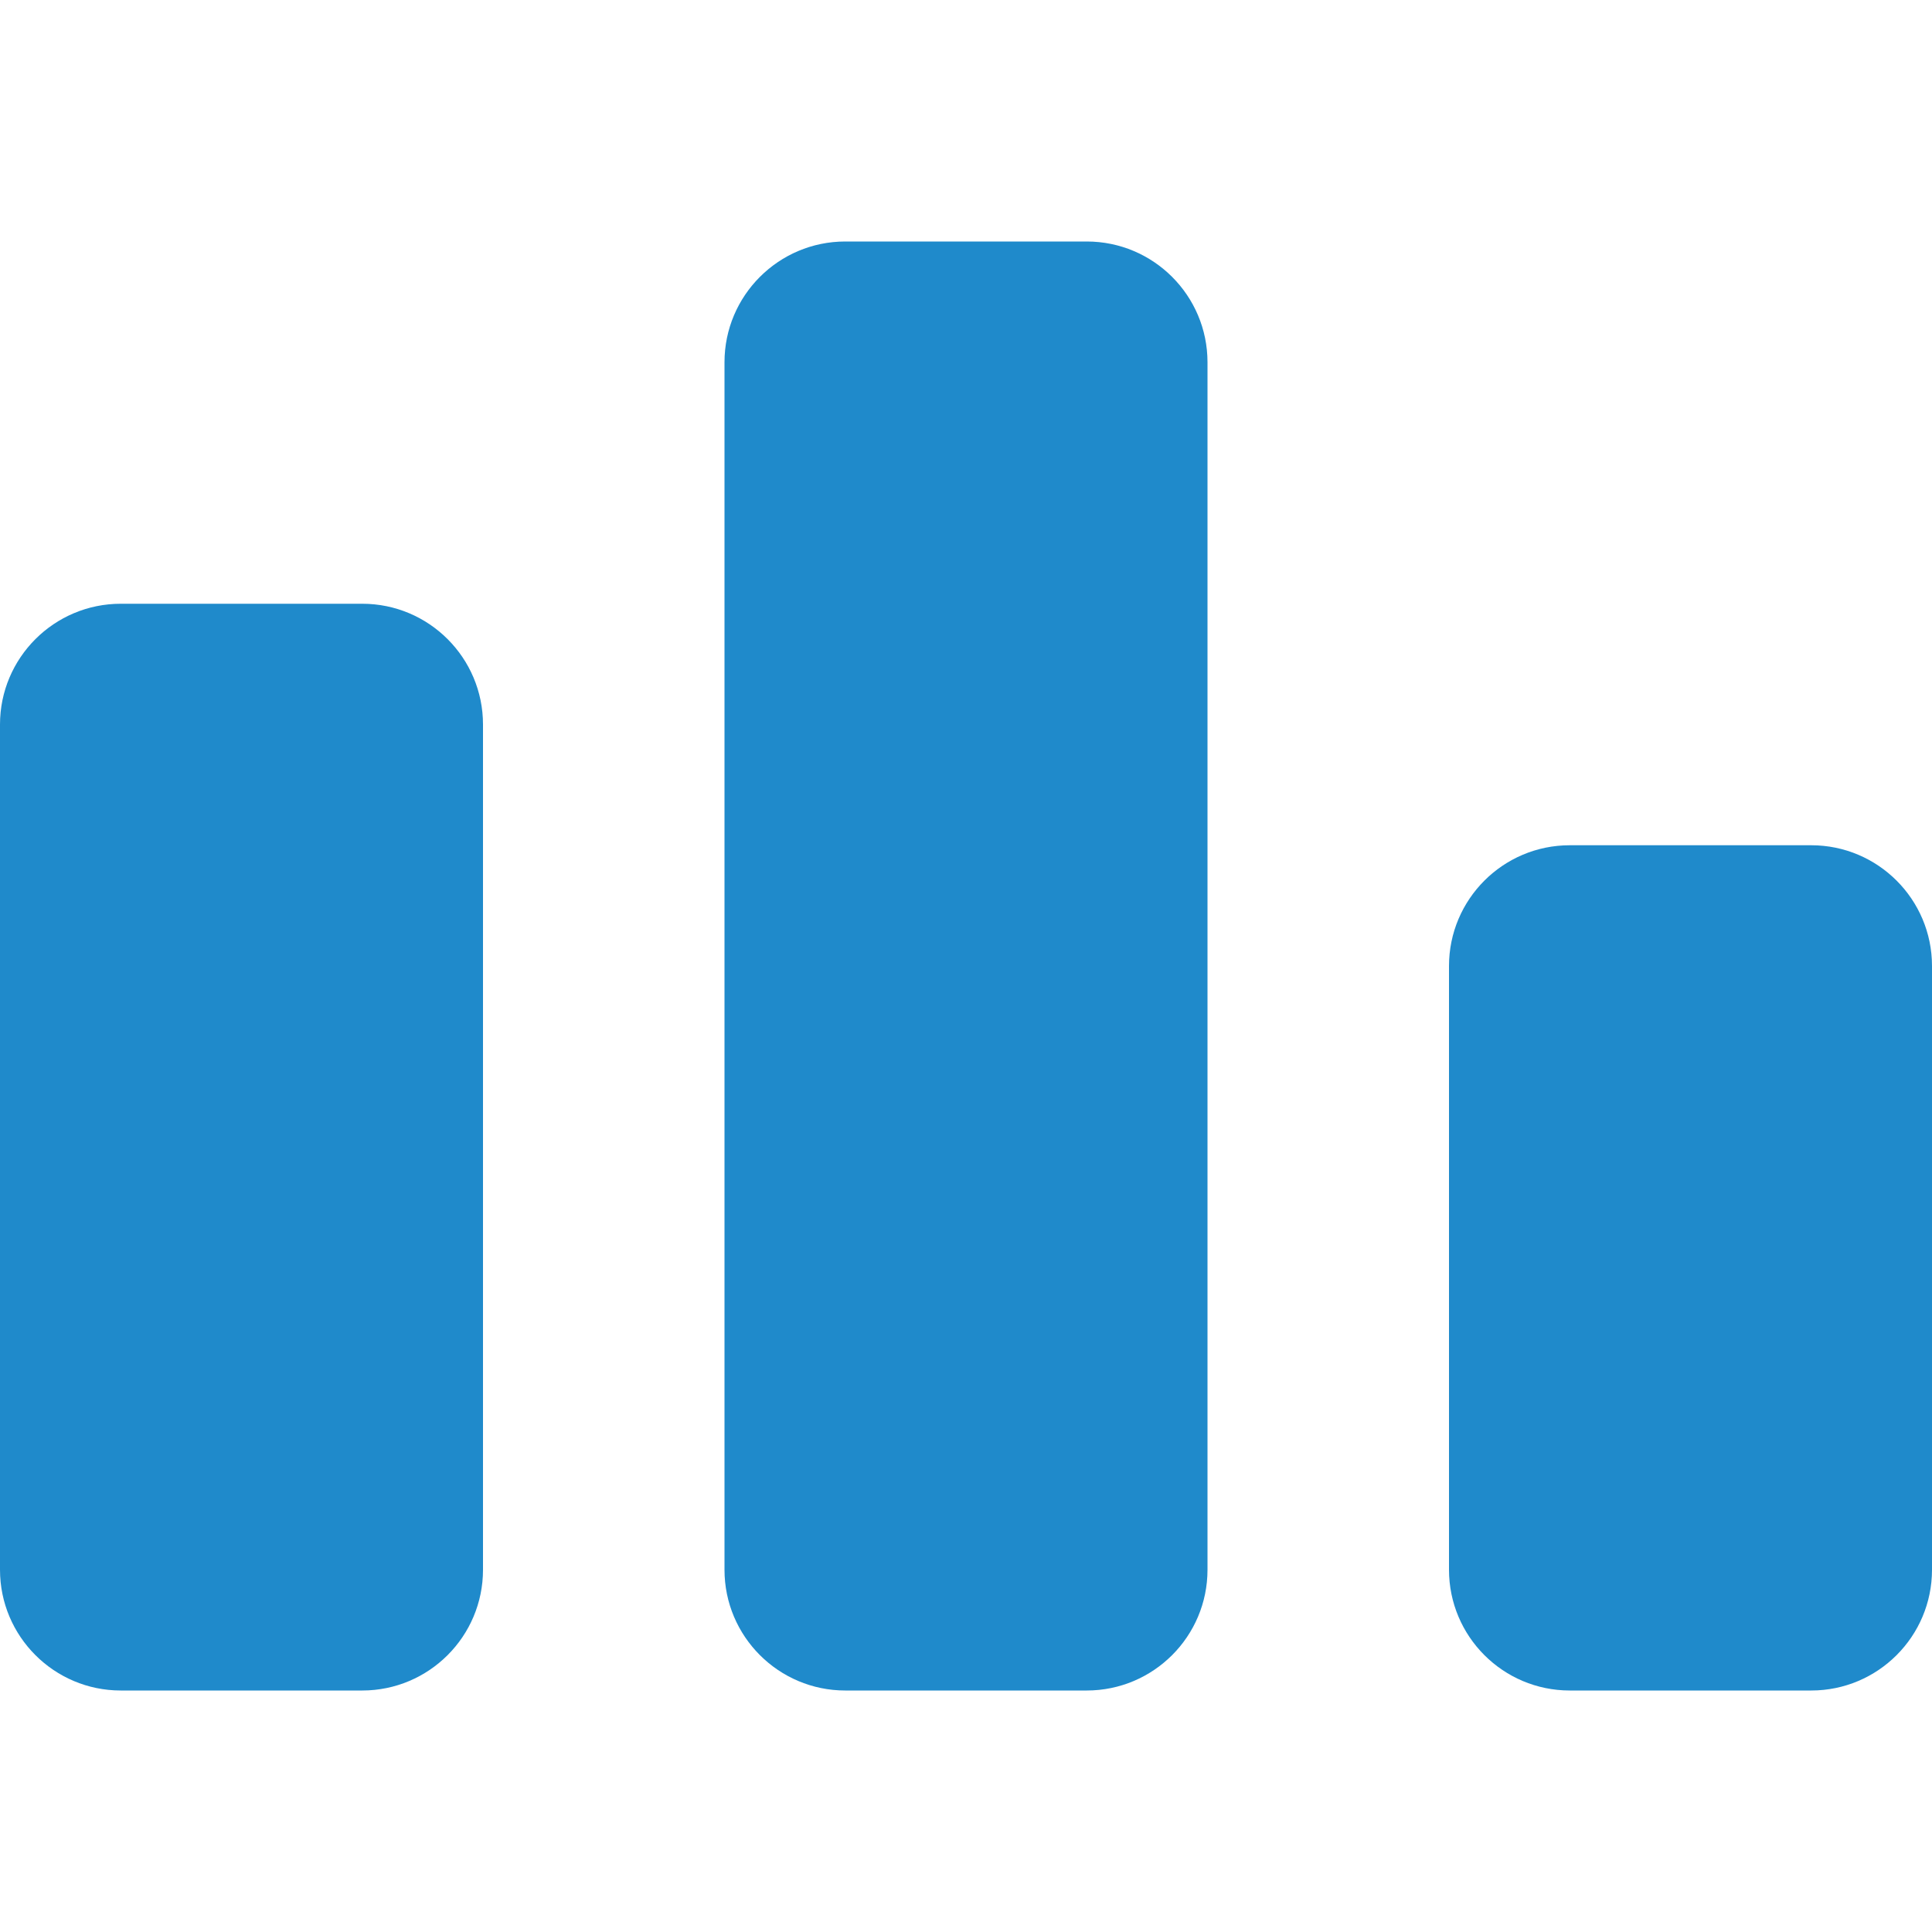
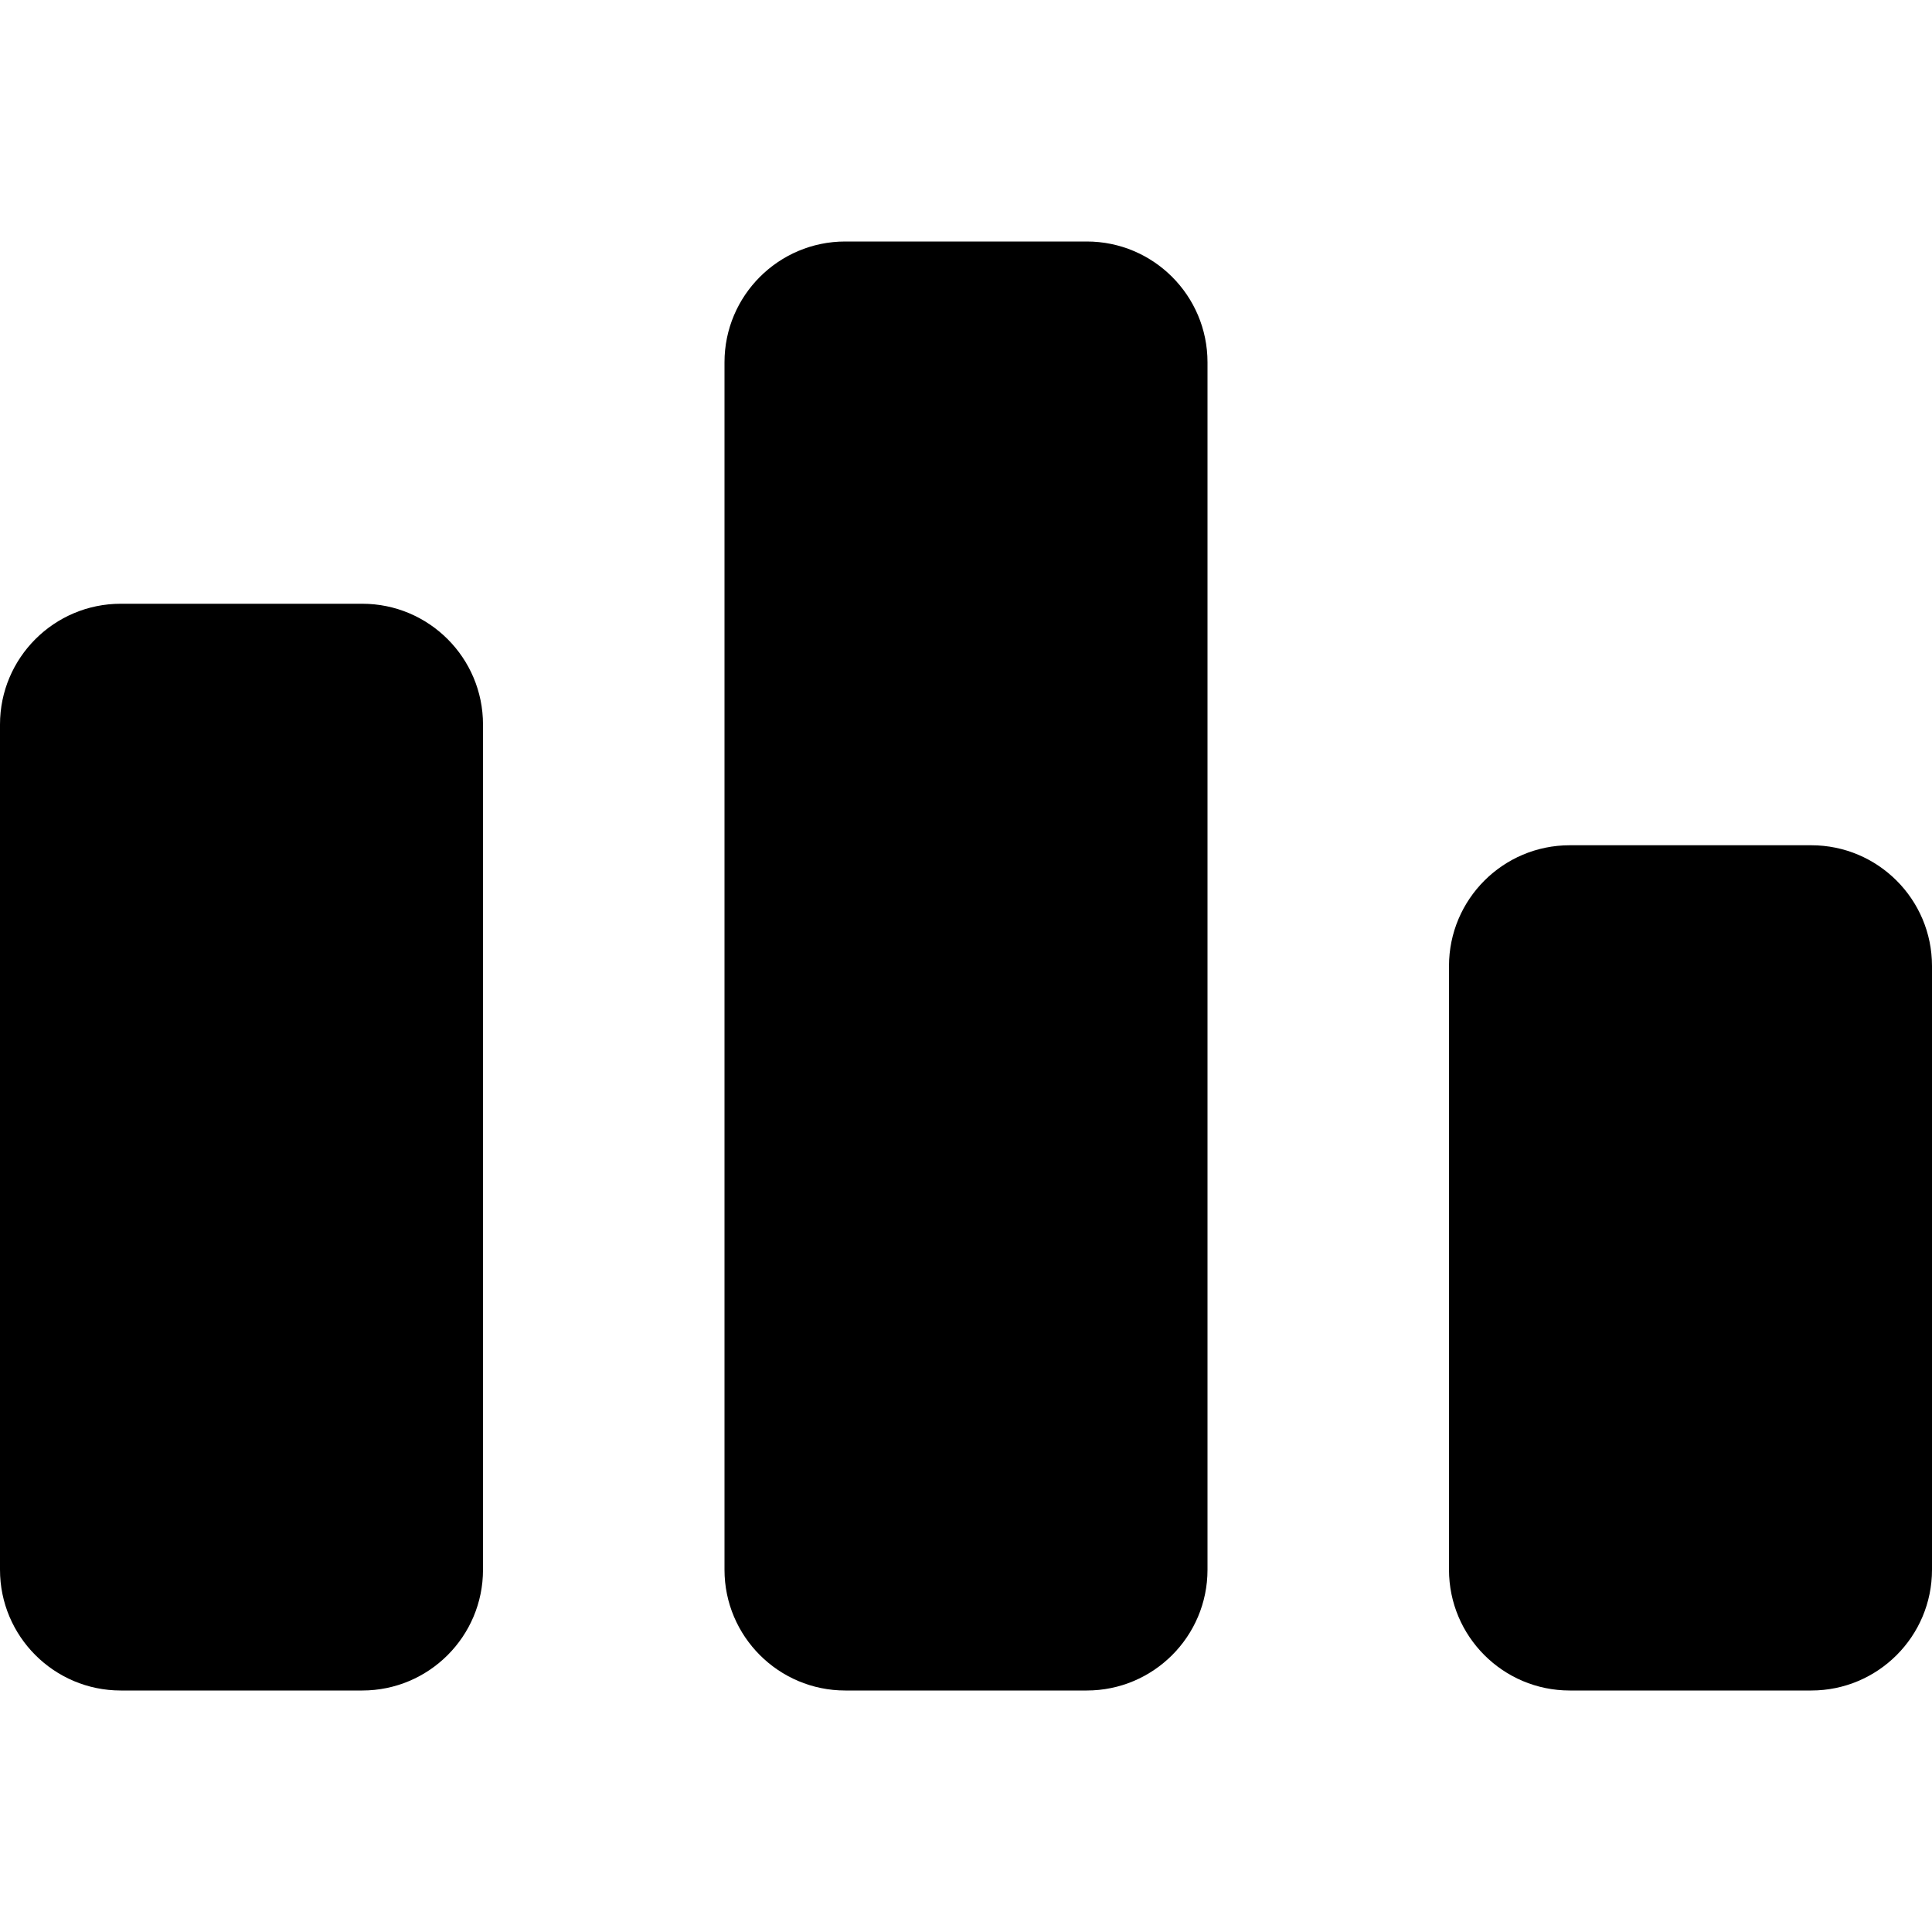
- <svg xmlns="http://www.w3.org/2000/svg" fill="#1F8ACB" role="img" viewBox="0 0 24 24">
+ <svg xmlns="http://www.w3.org/2000/svg" fill="currentColor" role="img" viewBox="0 0 24 24">
  <path d="M4.5 7.5C5.328 7.5 6 8.172 6 9v10.5c0 .828-.672 1.5-1.5 1.5h-3C.673 21 0 20.328 0 19.5V9c0-.828.673-1.5 1.5-1.5h3zm9-4.5c.828 0 1.5.672 1.5 1.5v15c0 .828-.672 1.5-1.5 1.5h-3c-.827 0-1.5-.672-1.5-1.5v-15c0-.828.673-1.5 1.5-1.5h3zm9 7.5c.828 0 1.5.672 1.5 1.5v7.5c0 .828-.672 1.5-1.5 1.5h-3c-.828 0-1.5-.672-1.5-1.5V12c0-.828.672-1.5 1.5-1.5h3z" />
</svg>
